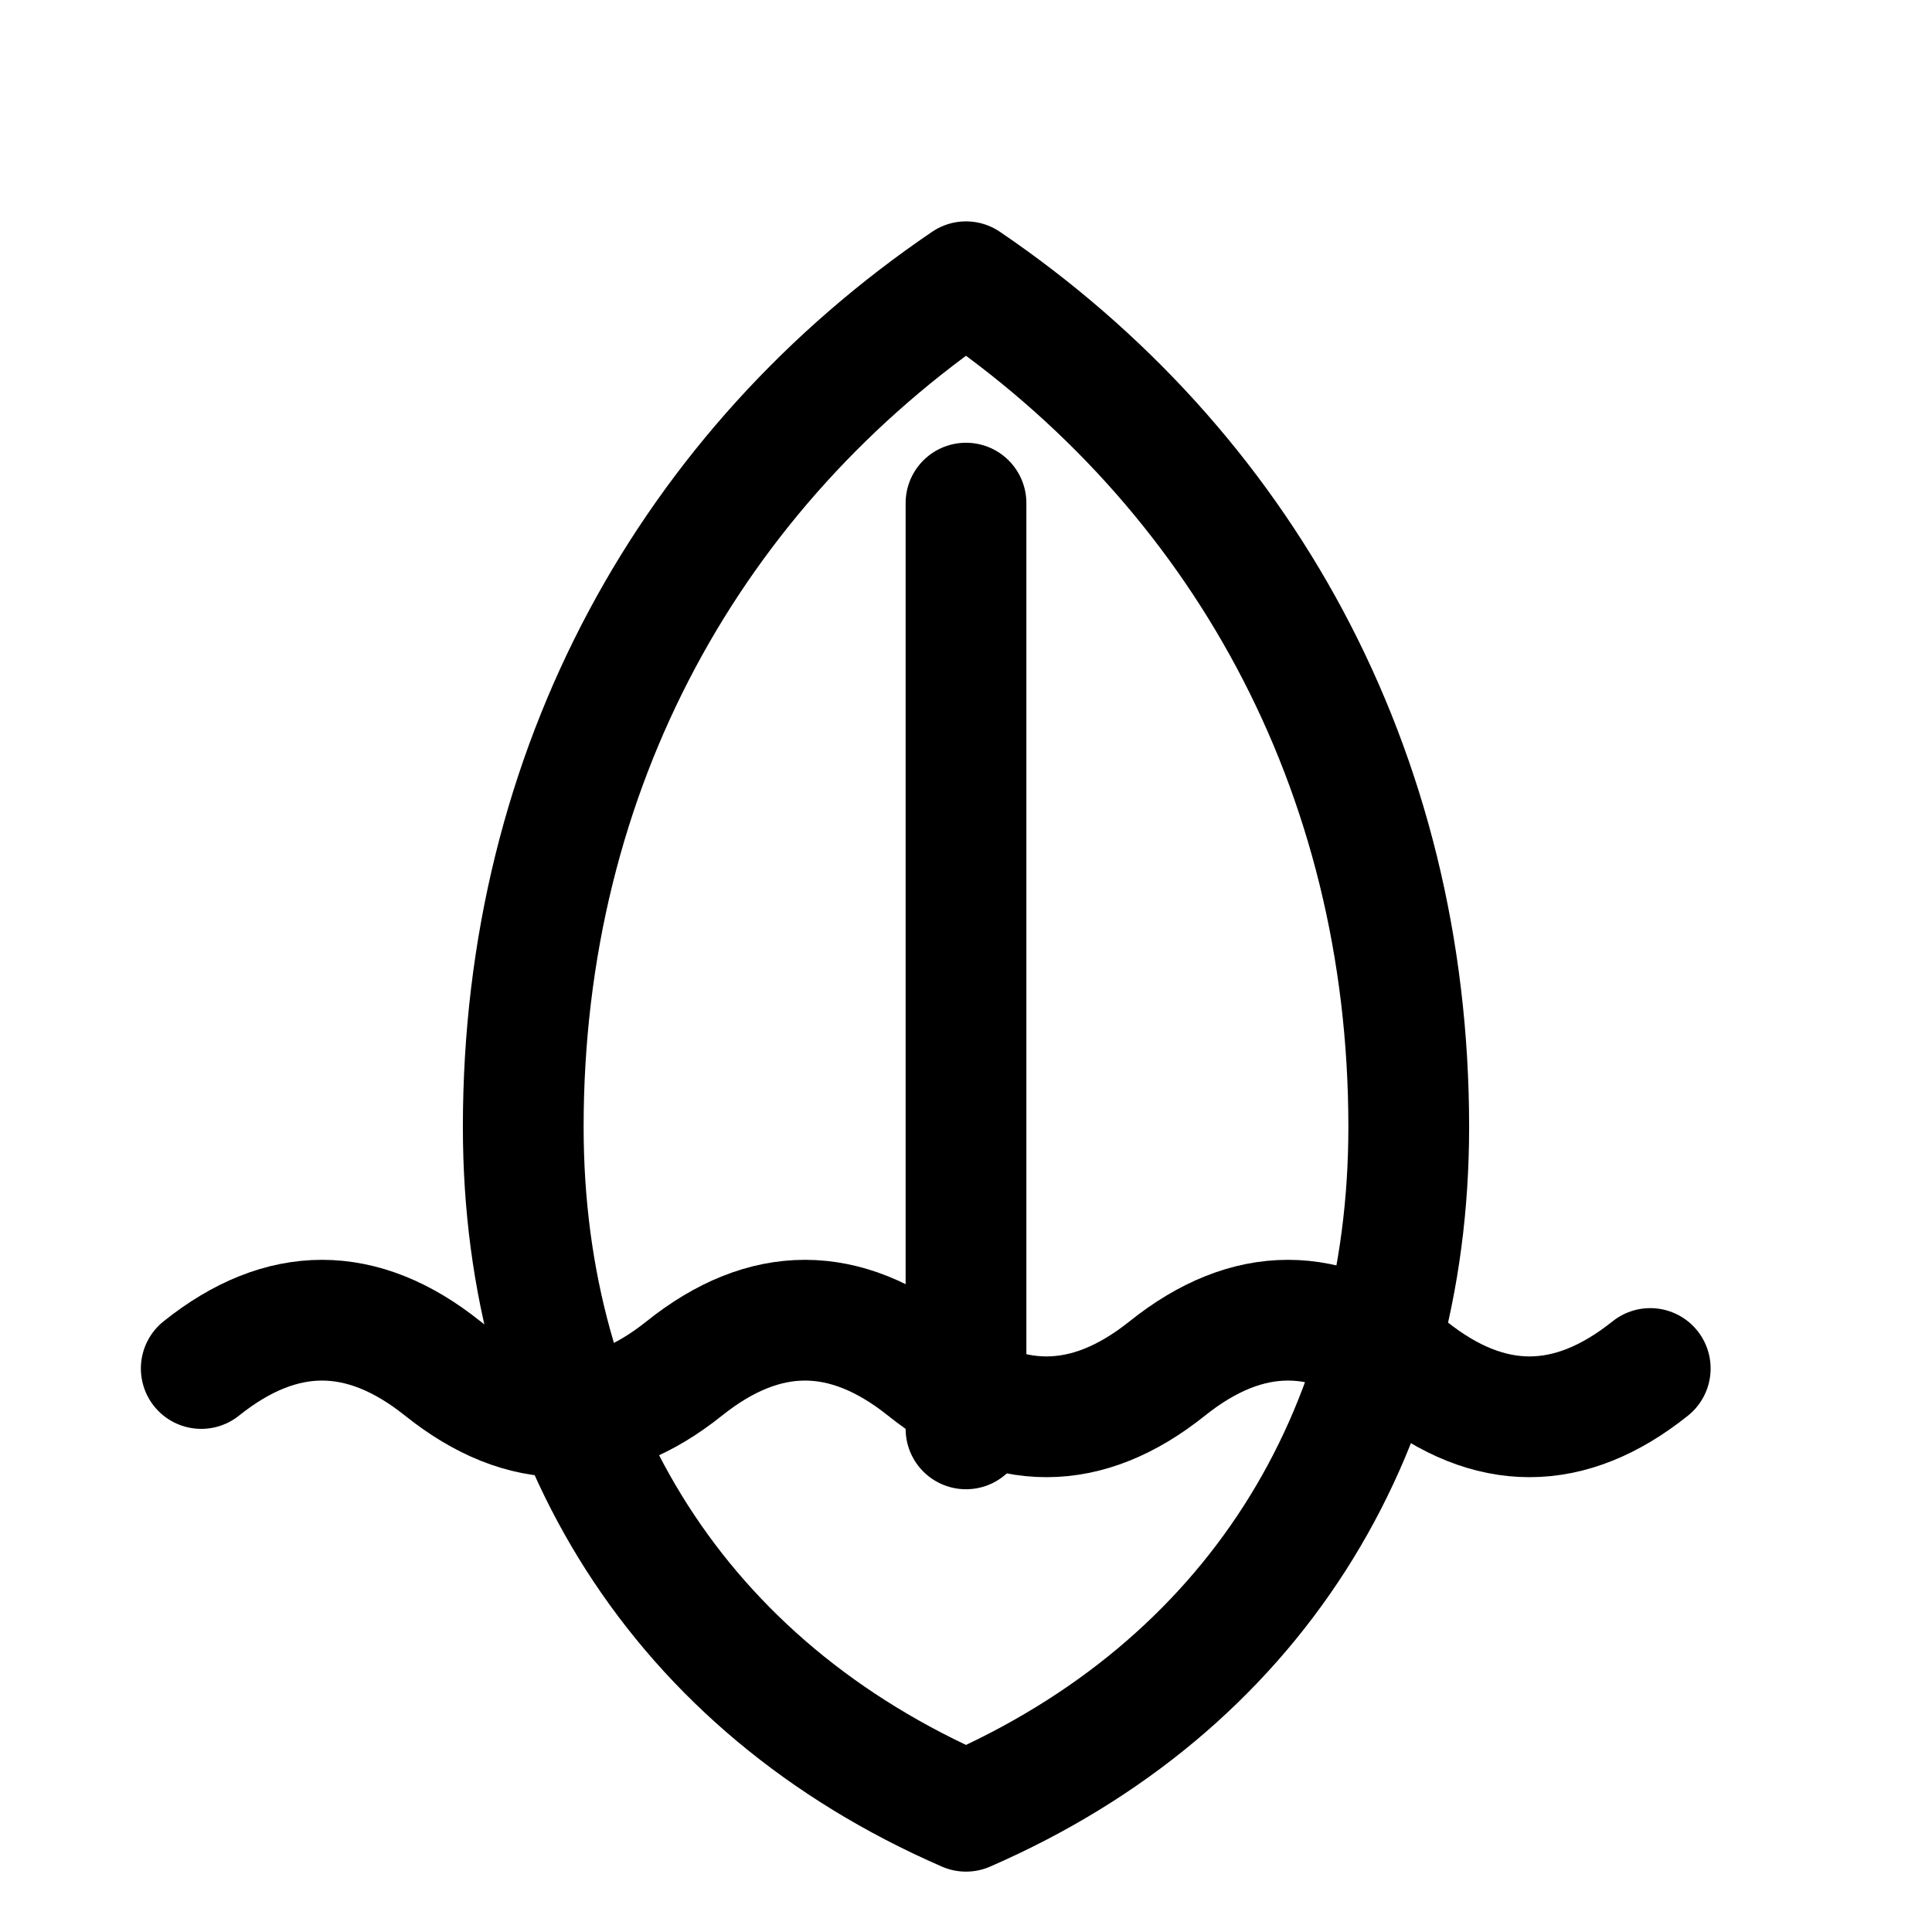
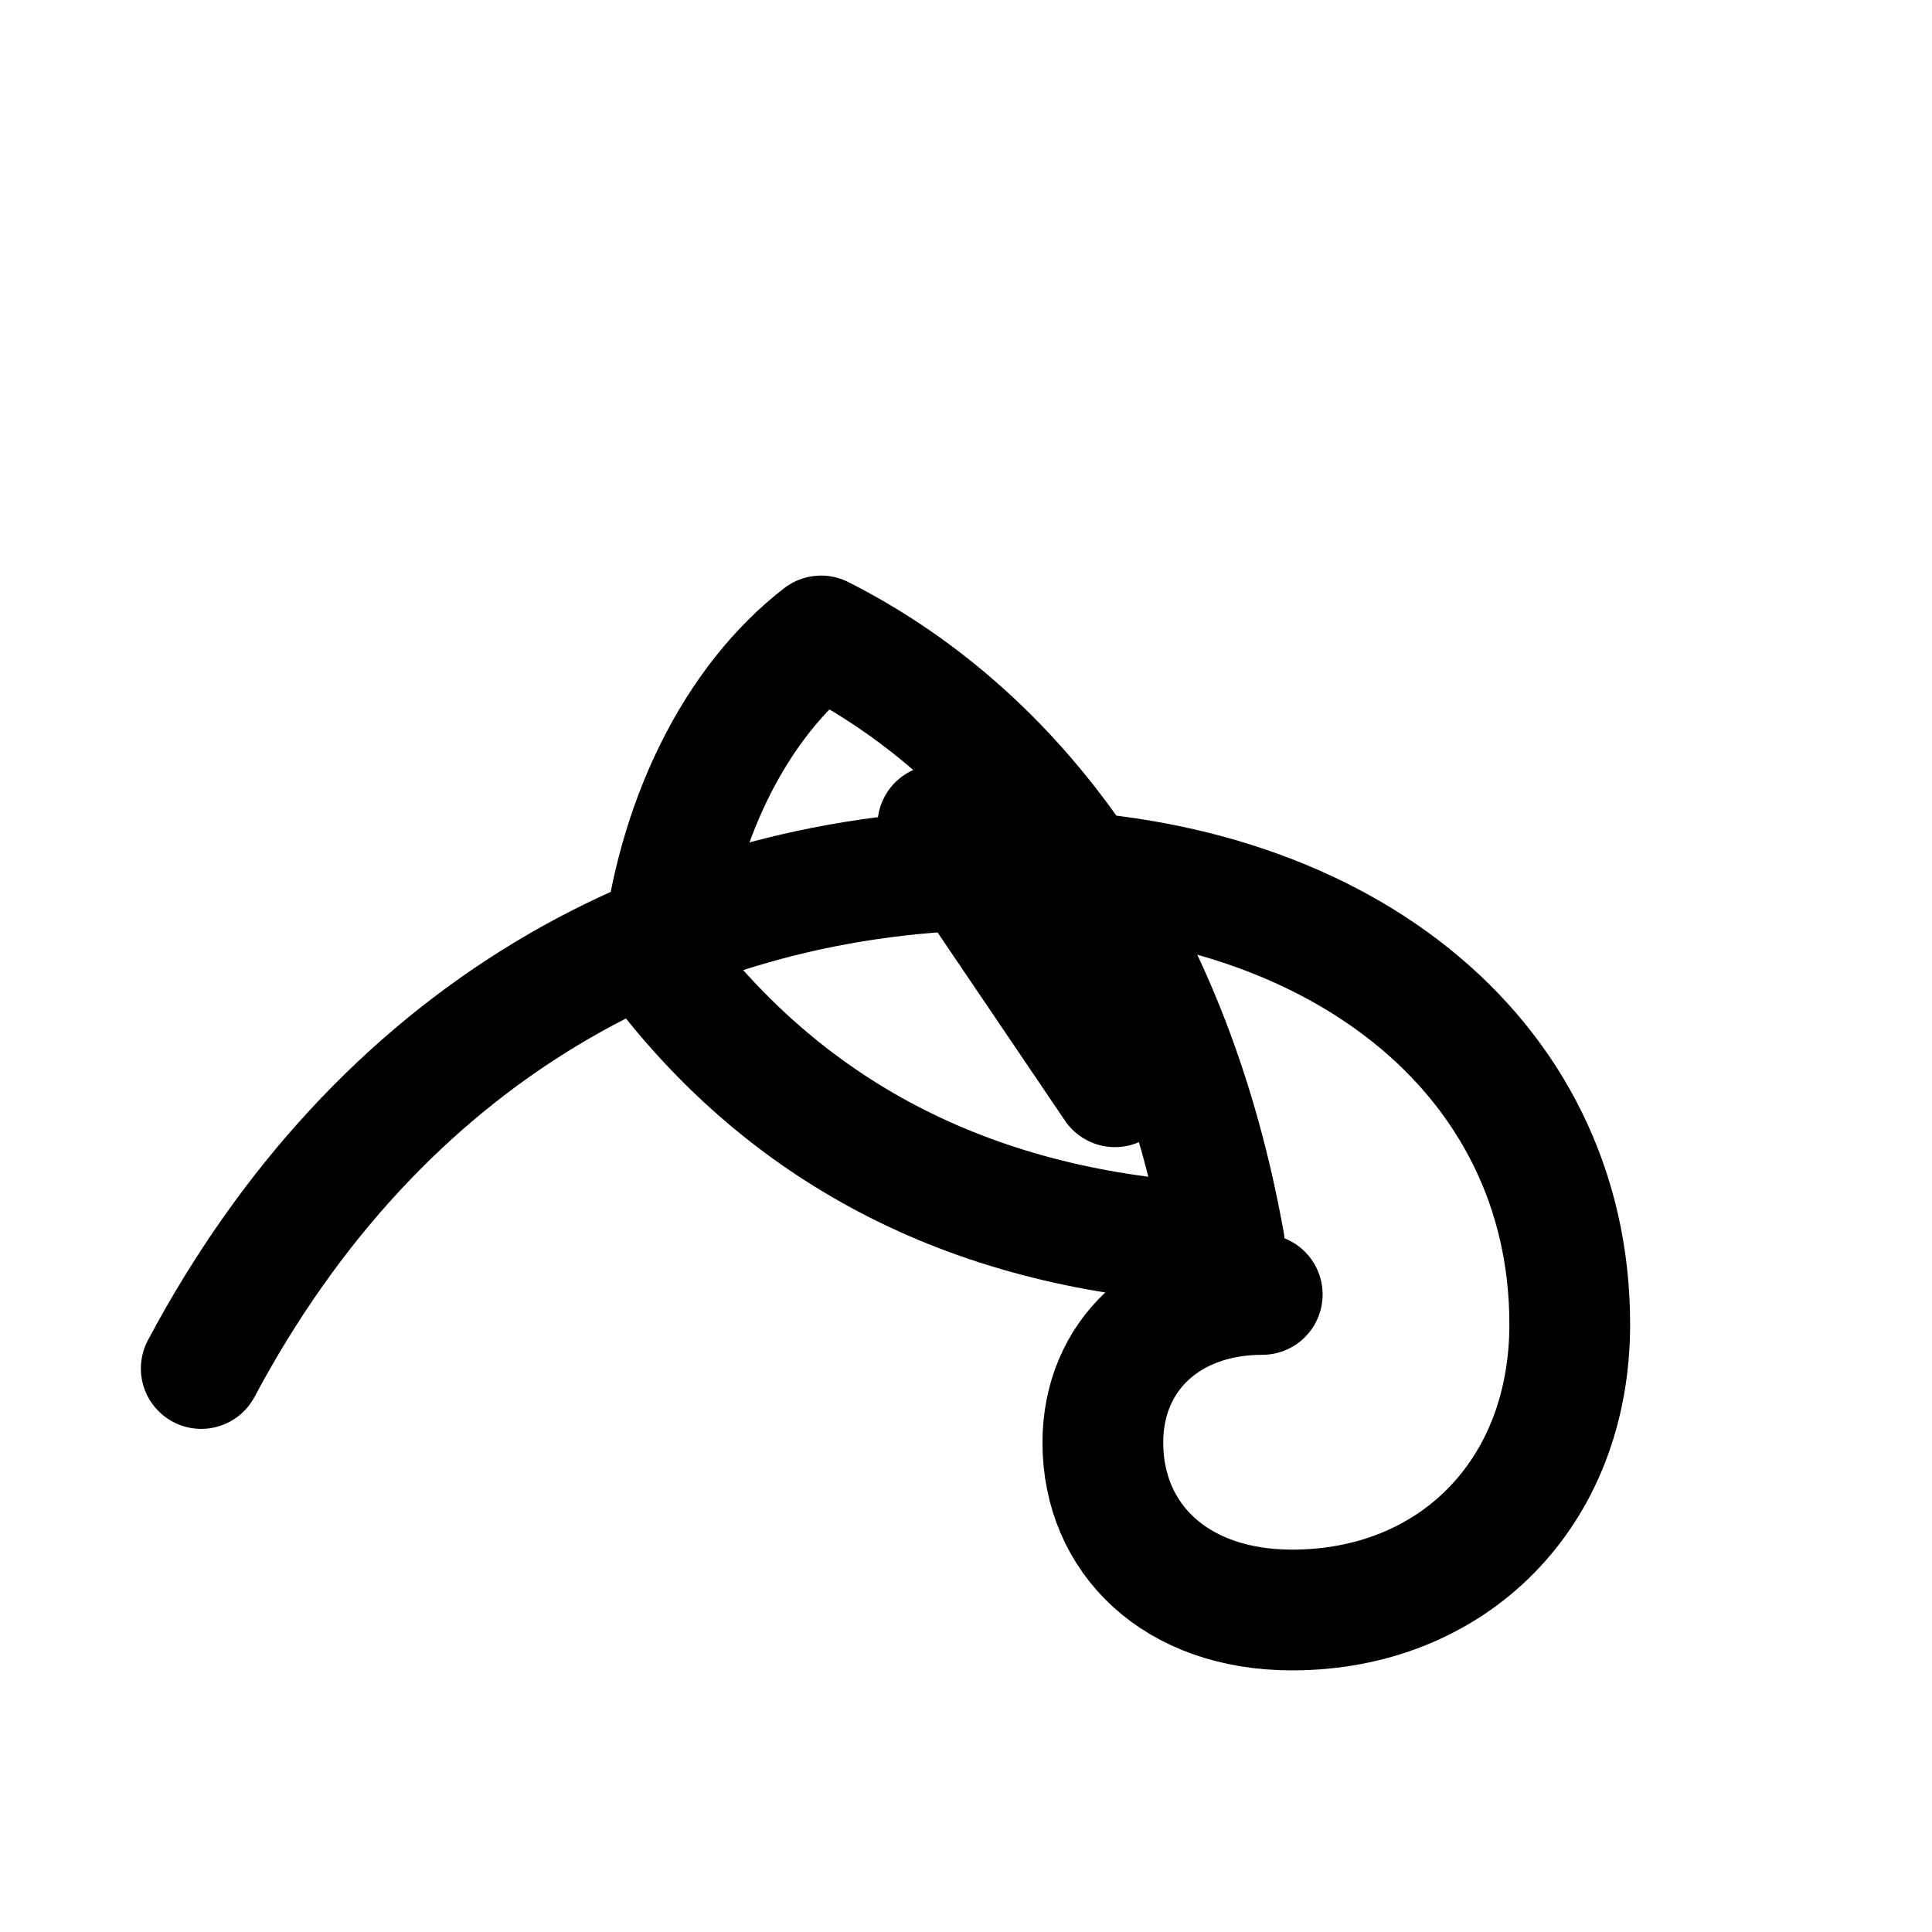
<svg xmlns="http://www.w3.org/2000/svg" viewBox="0 0 24 24" fill="none">
-   <path d="M12 3.5c3.4 2.31 5.5 6.04 5.5 10.5 0 3.83-1.94 6.95-5.5 8.5-3.56-1.55-5.5-4.67-5.5-8.5 0-4.46 2.1-8.19 5.5-10.5Z" stroke="currentColor" stroke-width="1.5" stroke-linejoin="round" />
-   <path d="M12 6.25v11.5" stroke="currentColor" stroke-width="1.5" stroke-linecap="round" />
-   <path d="M2.5 17c1-.8 2-.8 3 0s2 .8 3 0 2-.8 3 0 2 .8 3 0 2-.8 3 0 2 .8 3 0" stroke="currentColor" stroke-width="1.5" stroke-linecap="round" stroke-linejoin="round" />
+   <path d="M2.5 17c2.2-4.13 5.86-6.2 10.02-6.2 4.05 0 6.98 2.29 6.98 5.65 0 2.11-1.46 3.55-3.45 3.55-1.45 0-2.35-.89-2.35-2.08 0-1.08.81-1.84 1.98-1.84" stroke="currentColor" stroke-width="1.5" stroke-linecap="round" stroke-linejoin="round" />
+   <path d="M10.2 7.9c2.57 1.3 4.37 3.96 5.01 7.55-2.91-.12-5.3-1.23-7-3.46.17-1.79.94-3.28 1.99-4.09Z" stroke="currentColor" stroke-width="1.5" stroke-linejoin="round" />
+   <path d="M11.65 10.25 13.85 13.5" stroke="currentColor" stroke-width="1.5" stroke-linecap="round" />
</svg>
